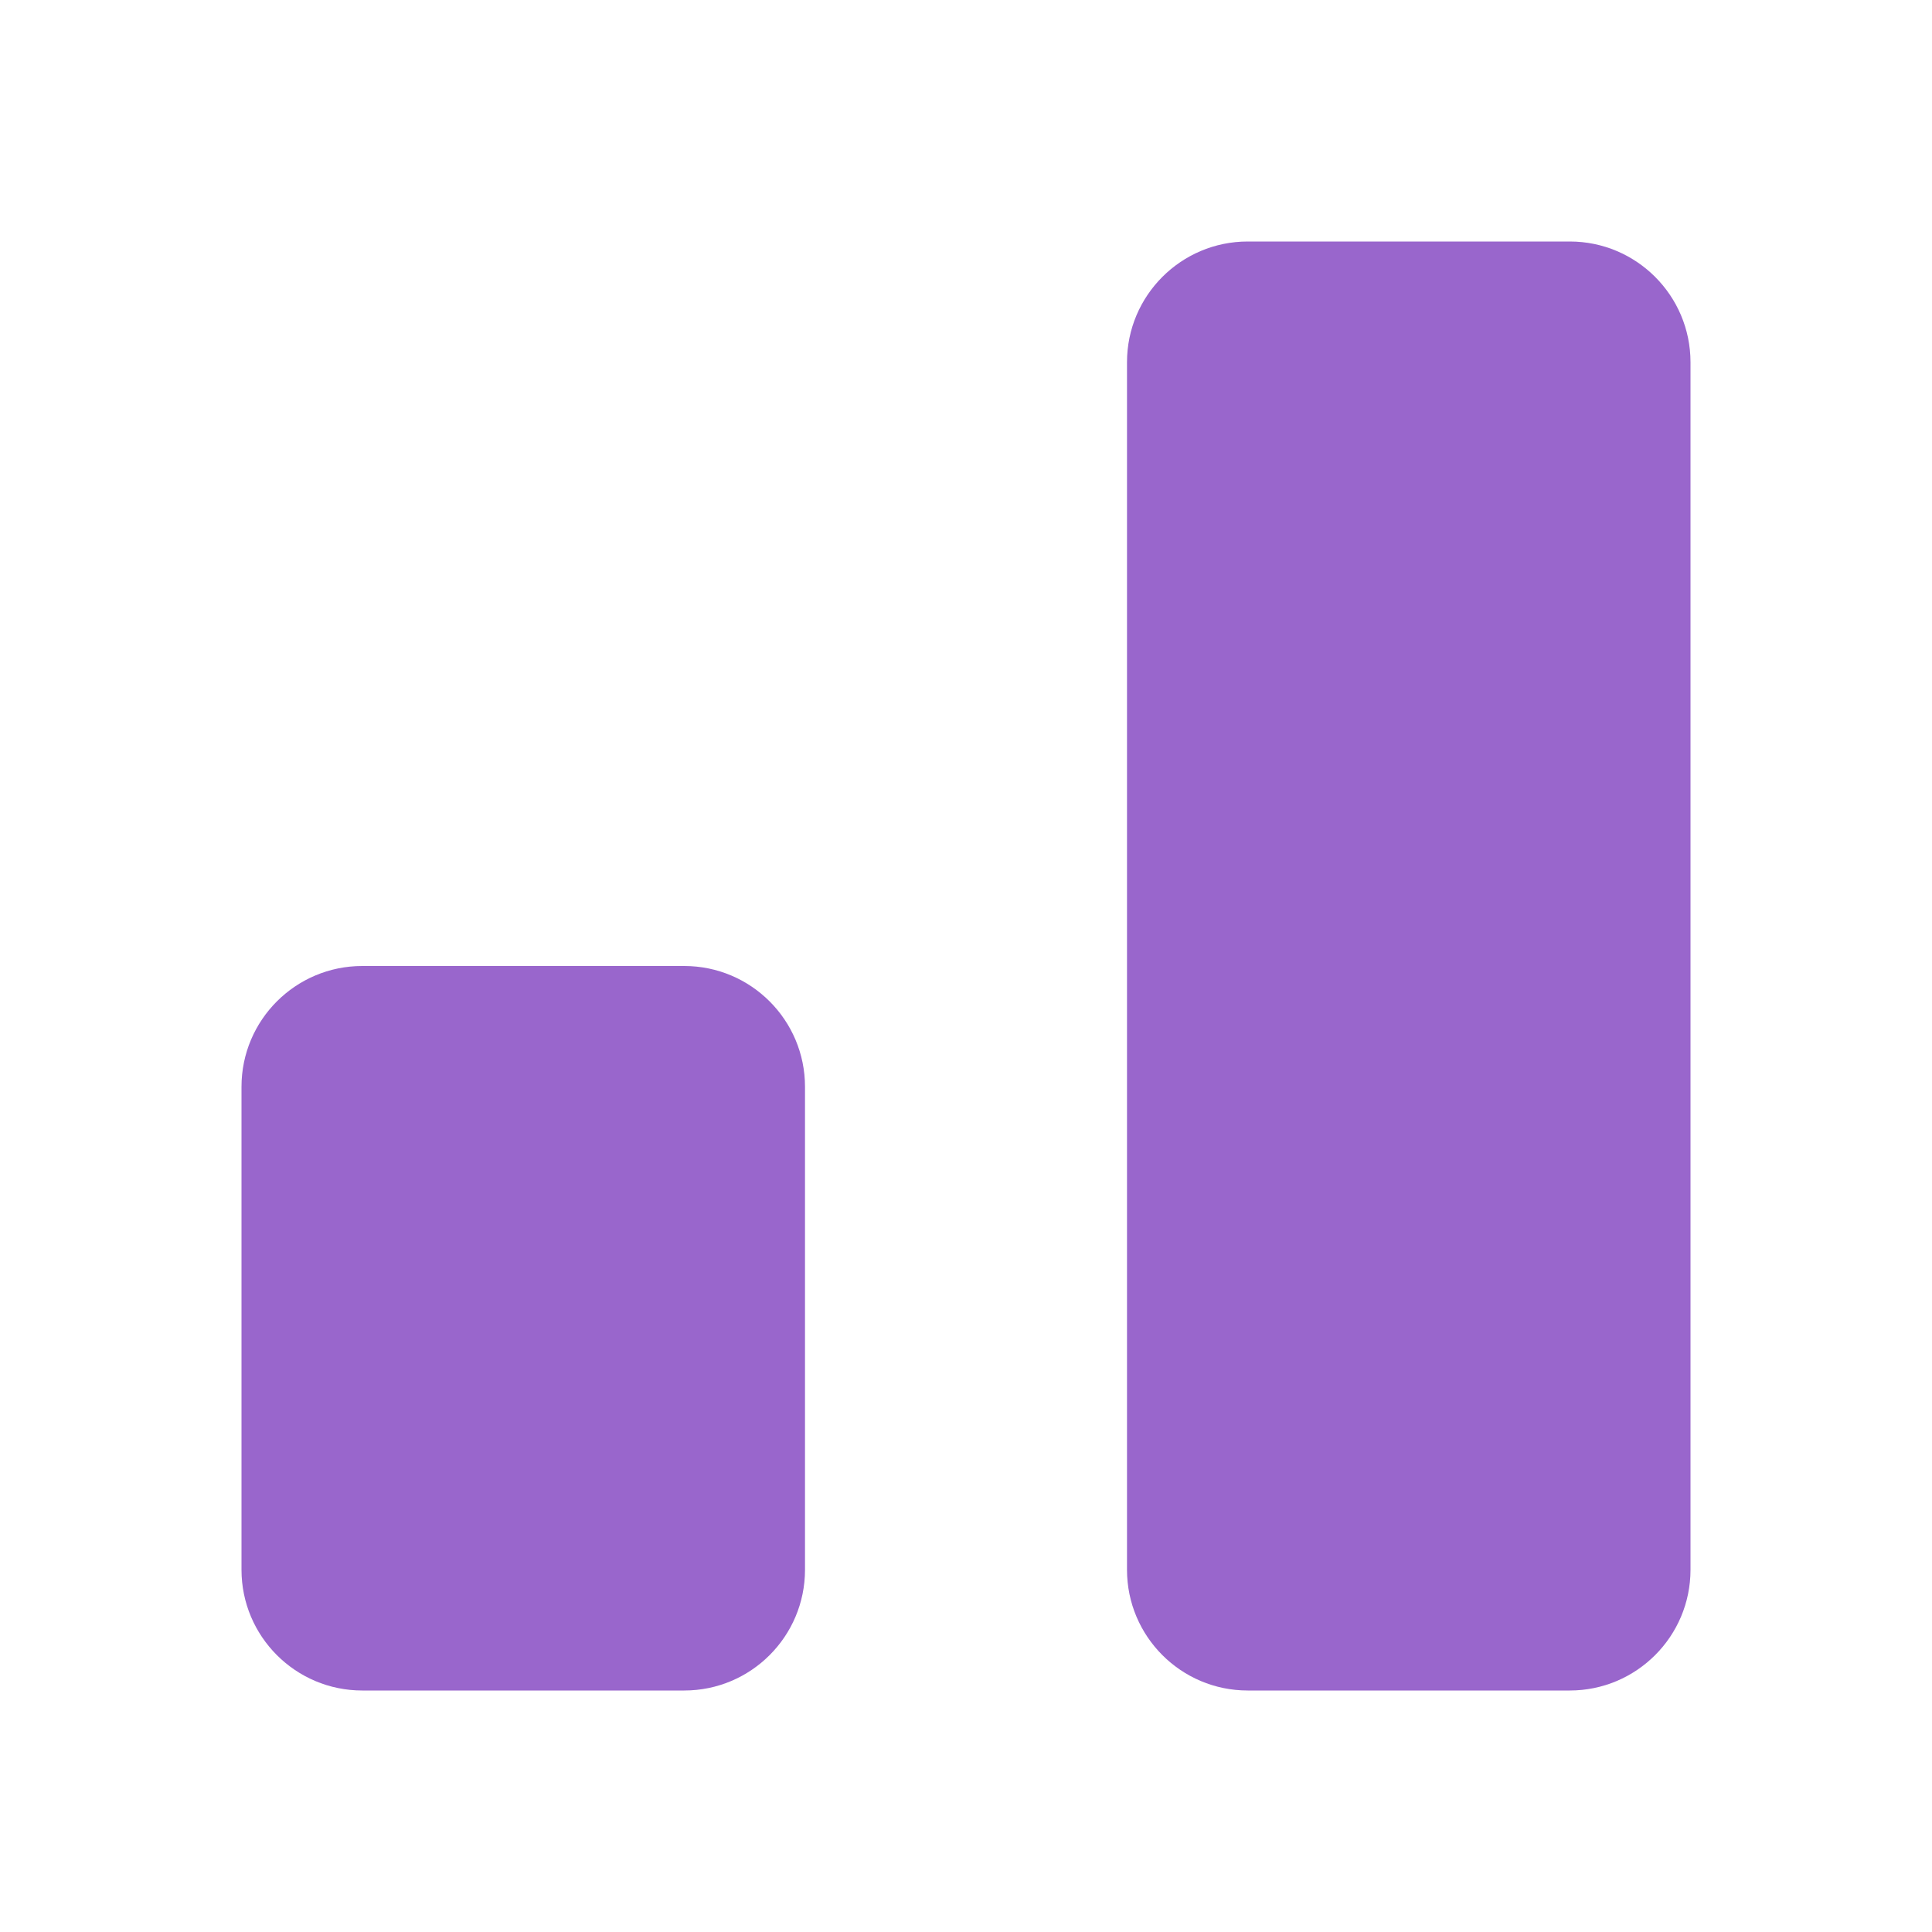
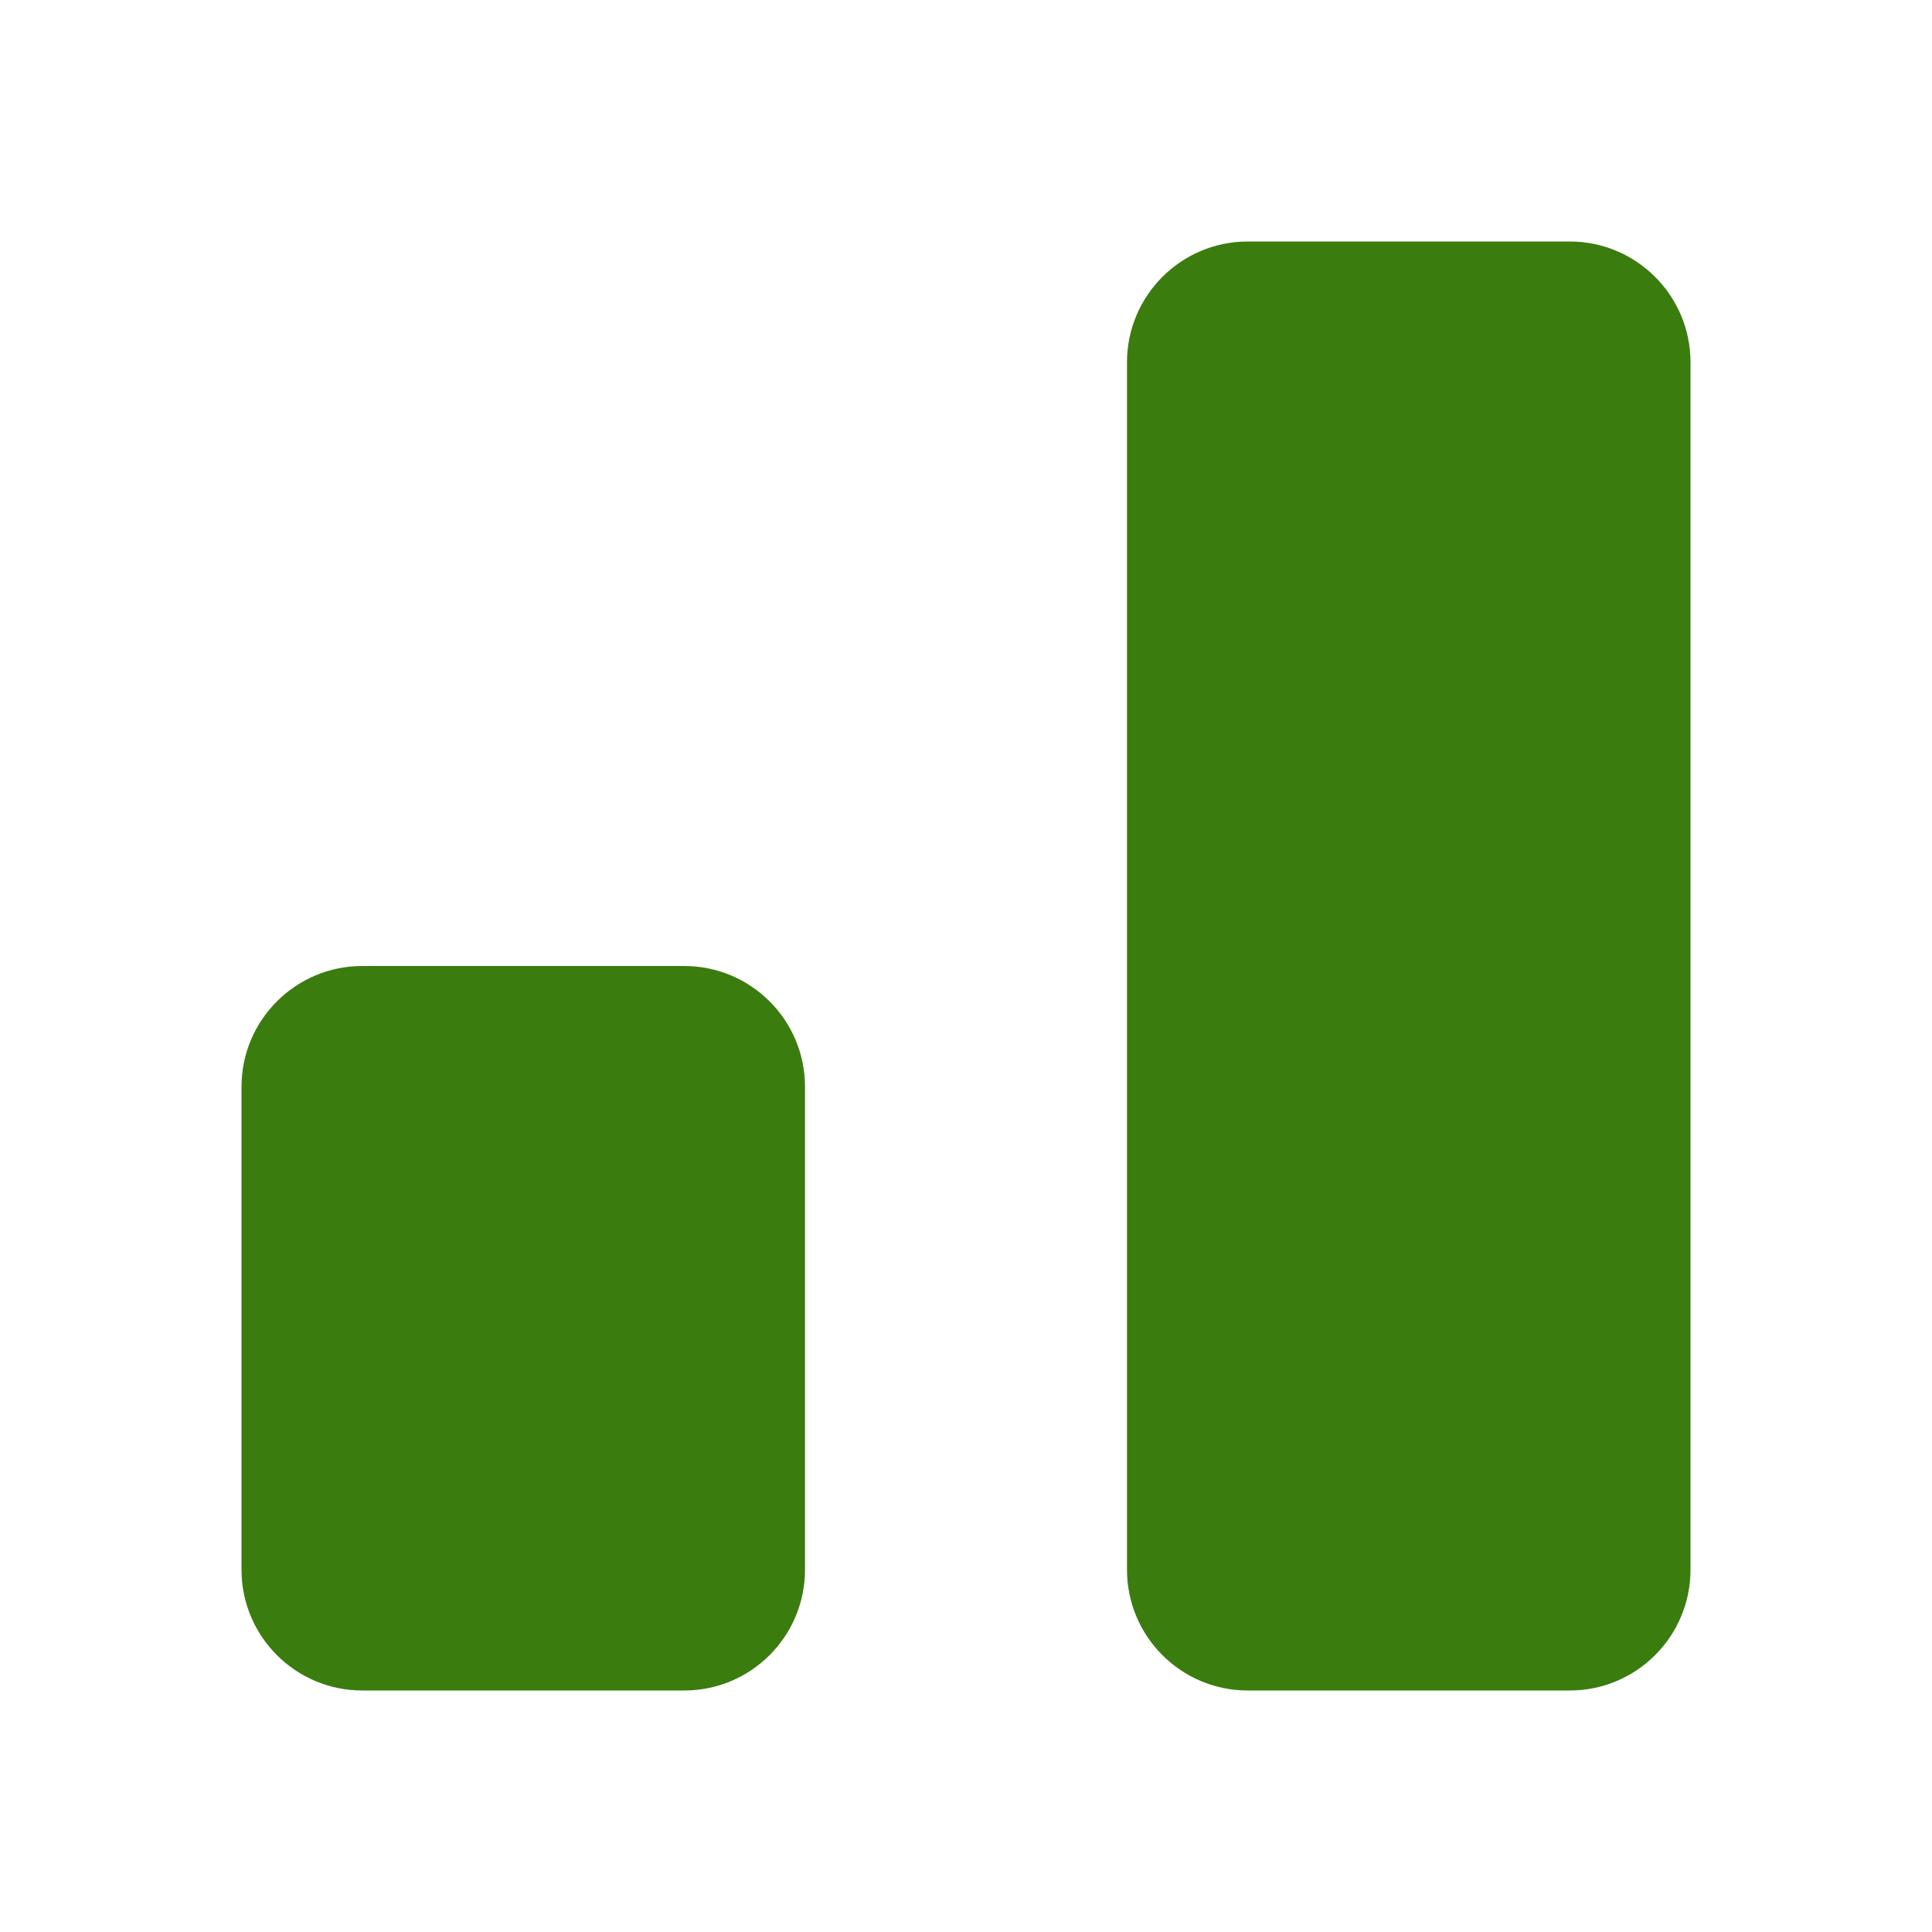
<svg xmlns="http://www.w3.org/2000/svg" width="24" height="24" viewBox="0 0 24 24" fill="none">
-   <path d="M8.5 12H4.5C3.672 12 3 12.672 3 13.5V19.5C3 20.328 3.672 21 4.5 21H8.5C9.328 21 10 20.328 10 19.5V13.5C10 12.672 9.328 12 8.5 12Z" fill="#9966CC" />
-   <path d="M19.5 3H15.5C14.672 3 14 3.672 14 4.5V19.5C14 20.328 14.672 21 15.5 21H19.5C20.328 21 21 20.328 21 19.5V4.5C21 3.672 20.328 3 19.5 3Z" fill="#9966CC" />
+   <path d="M8.5 12H4.5C3.672 12 3 12.672 3 13.5V19.5C3 20.328 3.672 21 4.5 21H8.5C9.328 21 10 20.328 10 19.5V13.5C10 12.672 9.328 12 8.5 12Z" fill="#3B7C0F" />
+   <path d="M19.5 3H15.5C14.672 3 14 3.672 14 4.5V19.5C14 20.328 14.672 21 15.5 21H19.5C20.328 21 21 20.328 21 19.5V4.5C21 3.672 20.328 3 19.5 3Z" fill="#3B7C0F" />
</svg>
